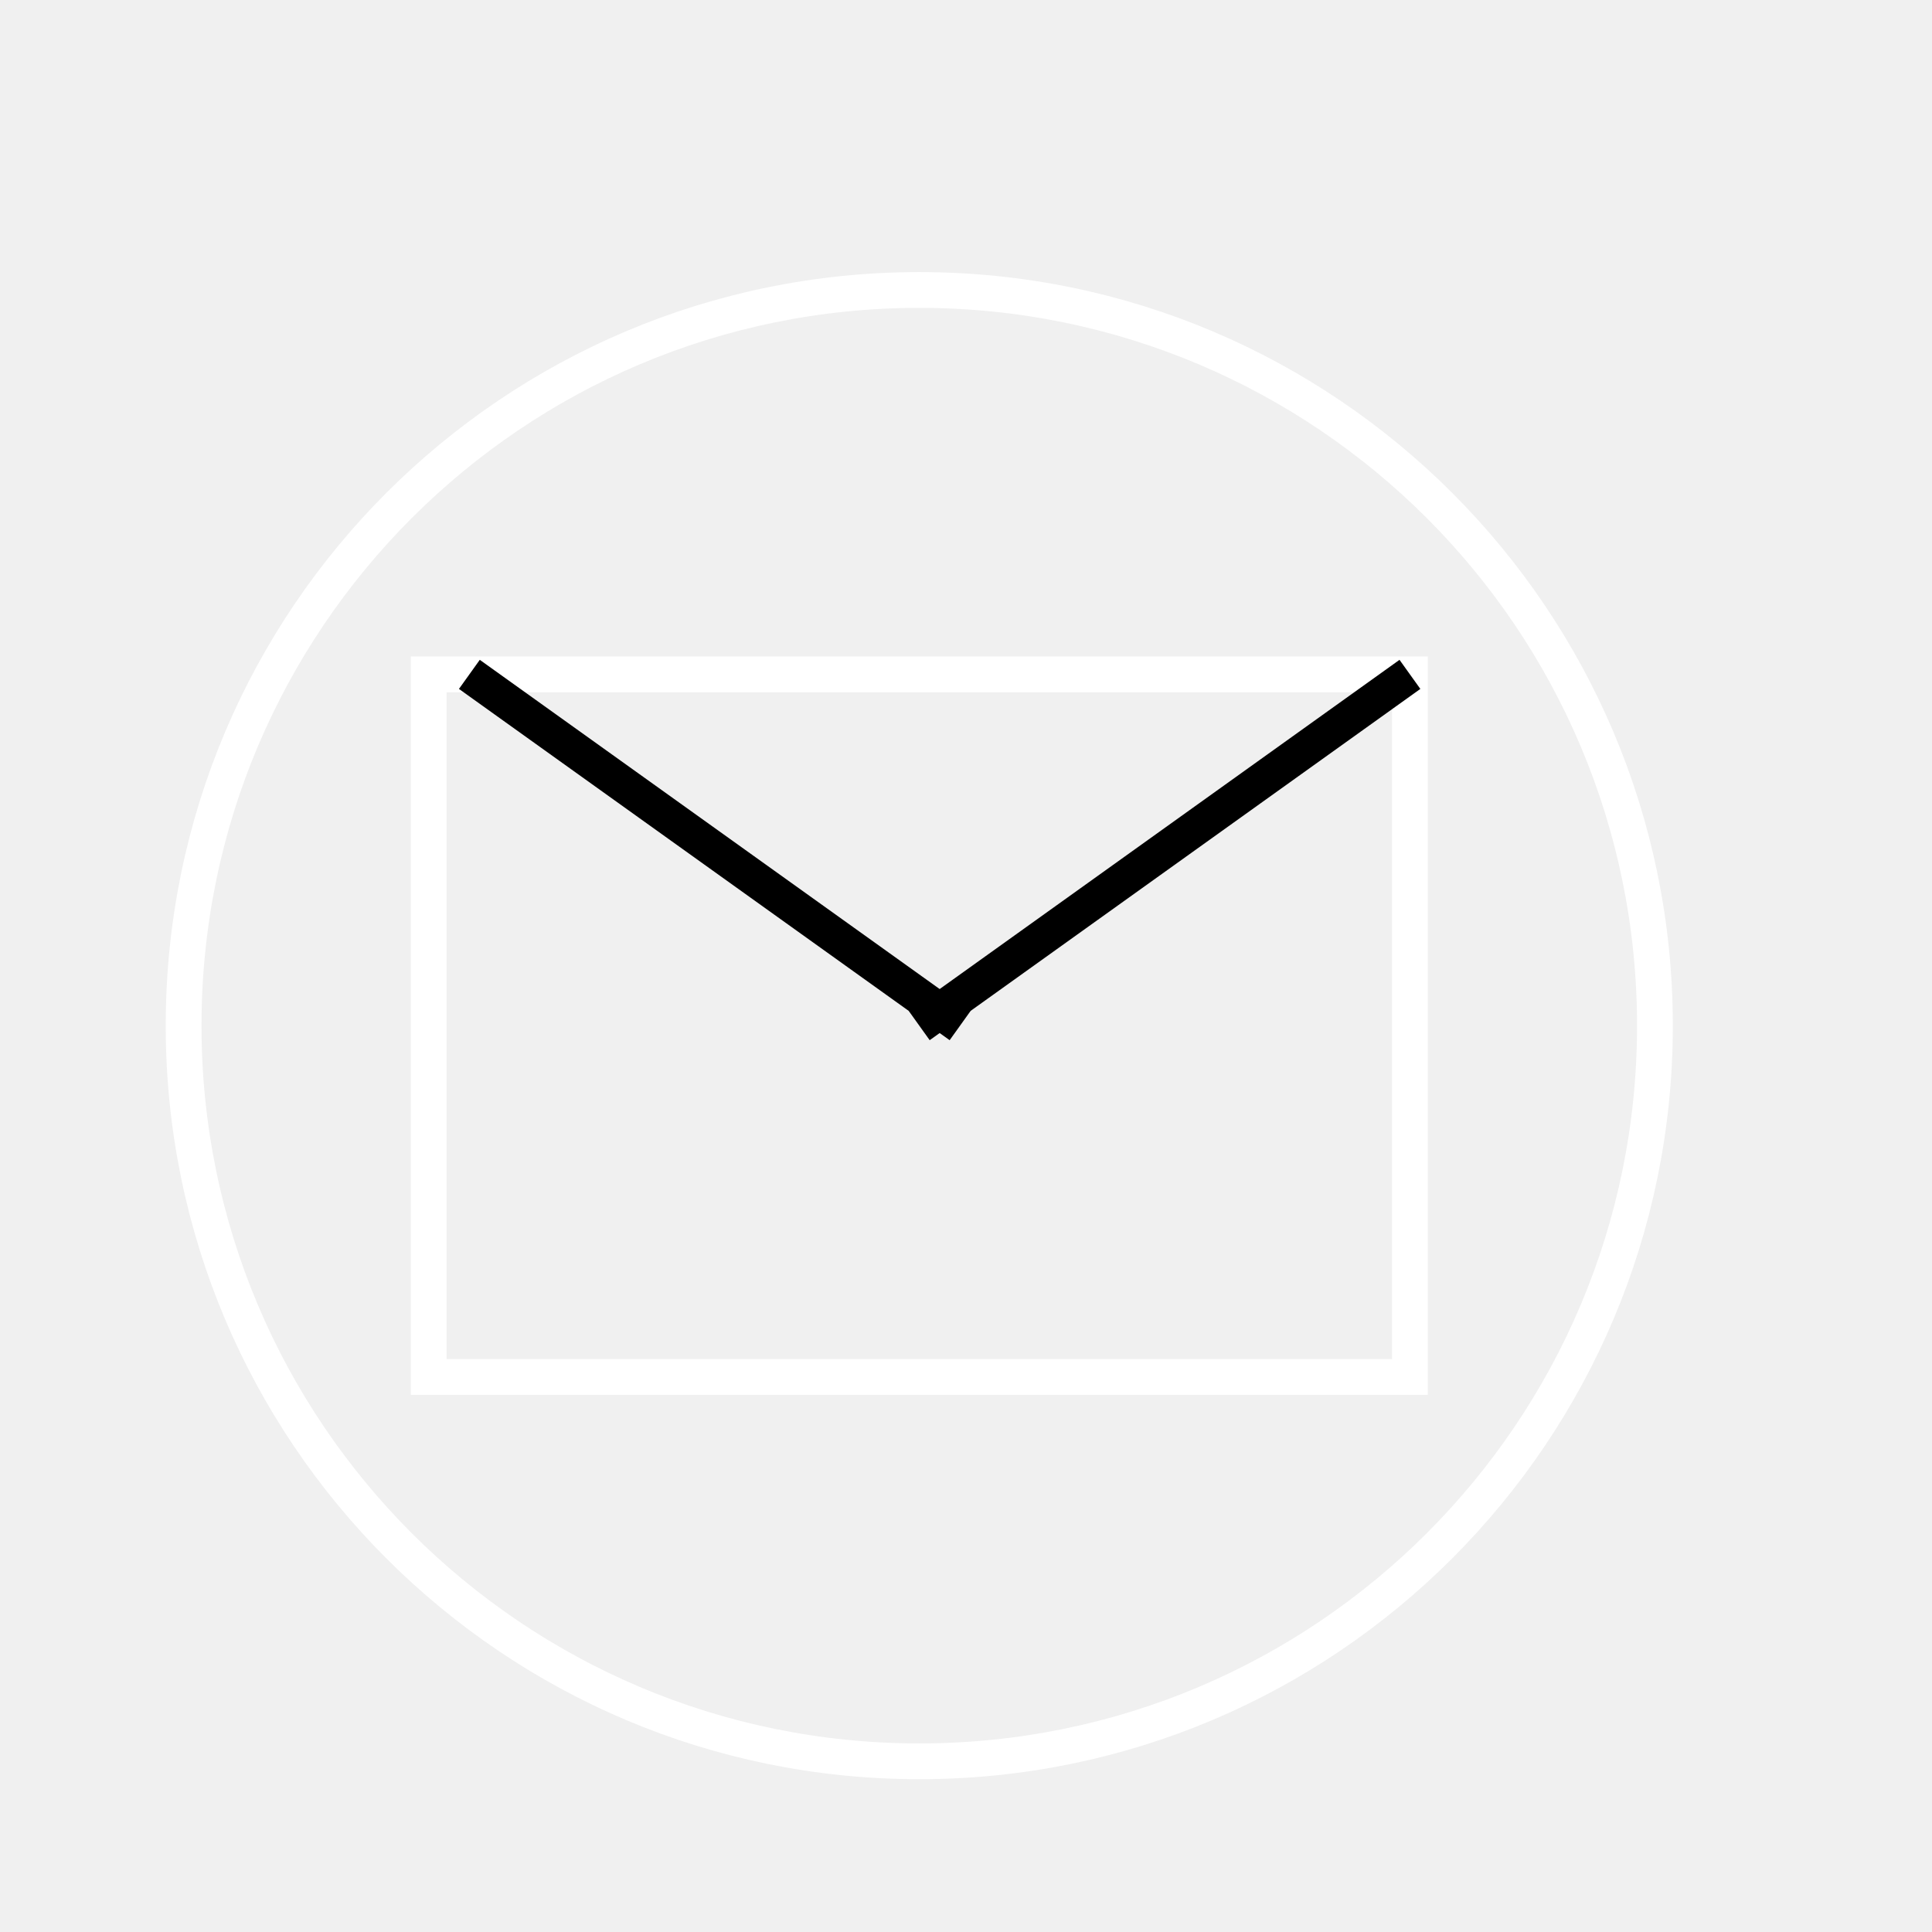
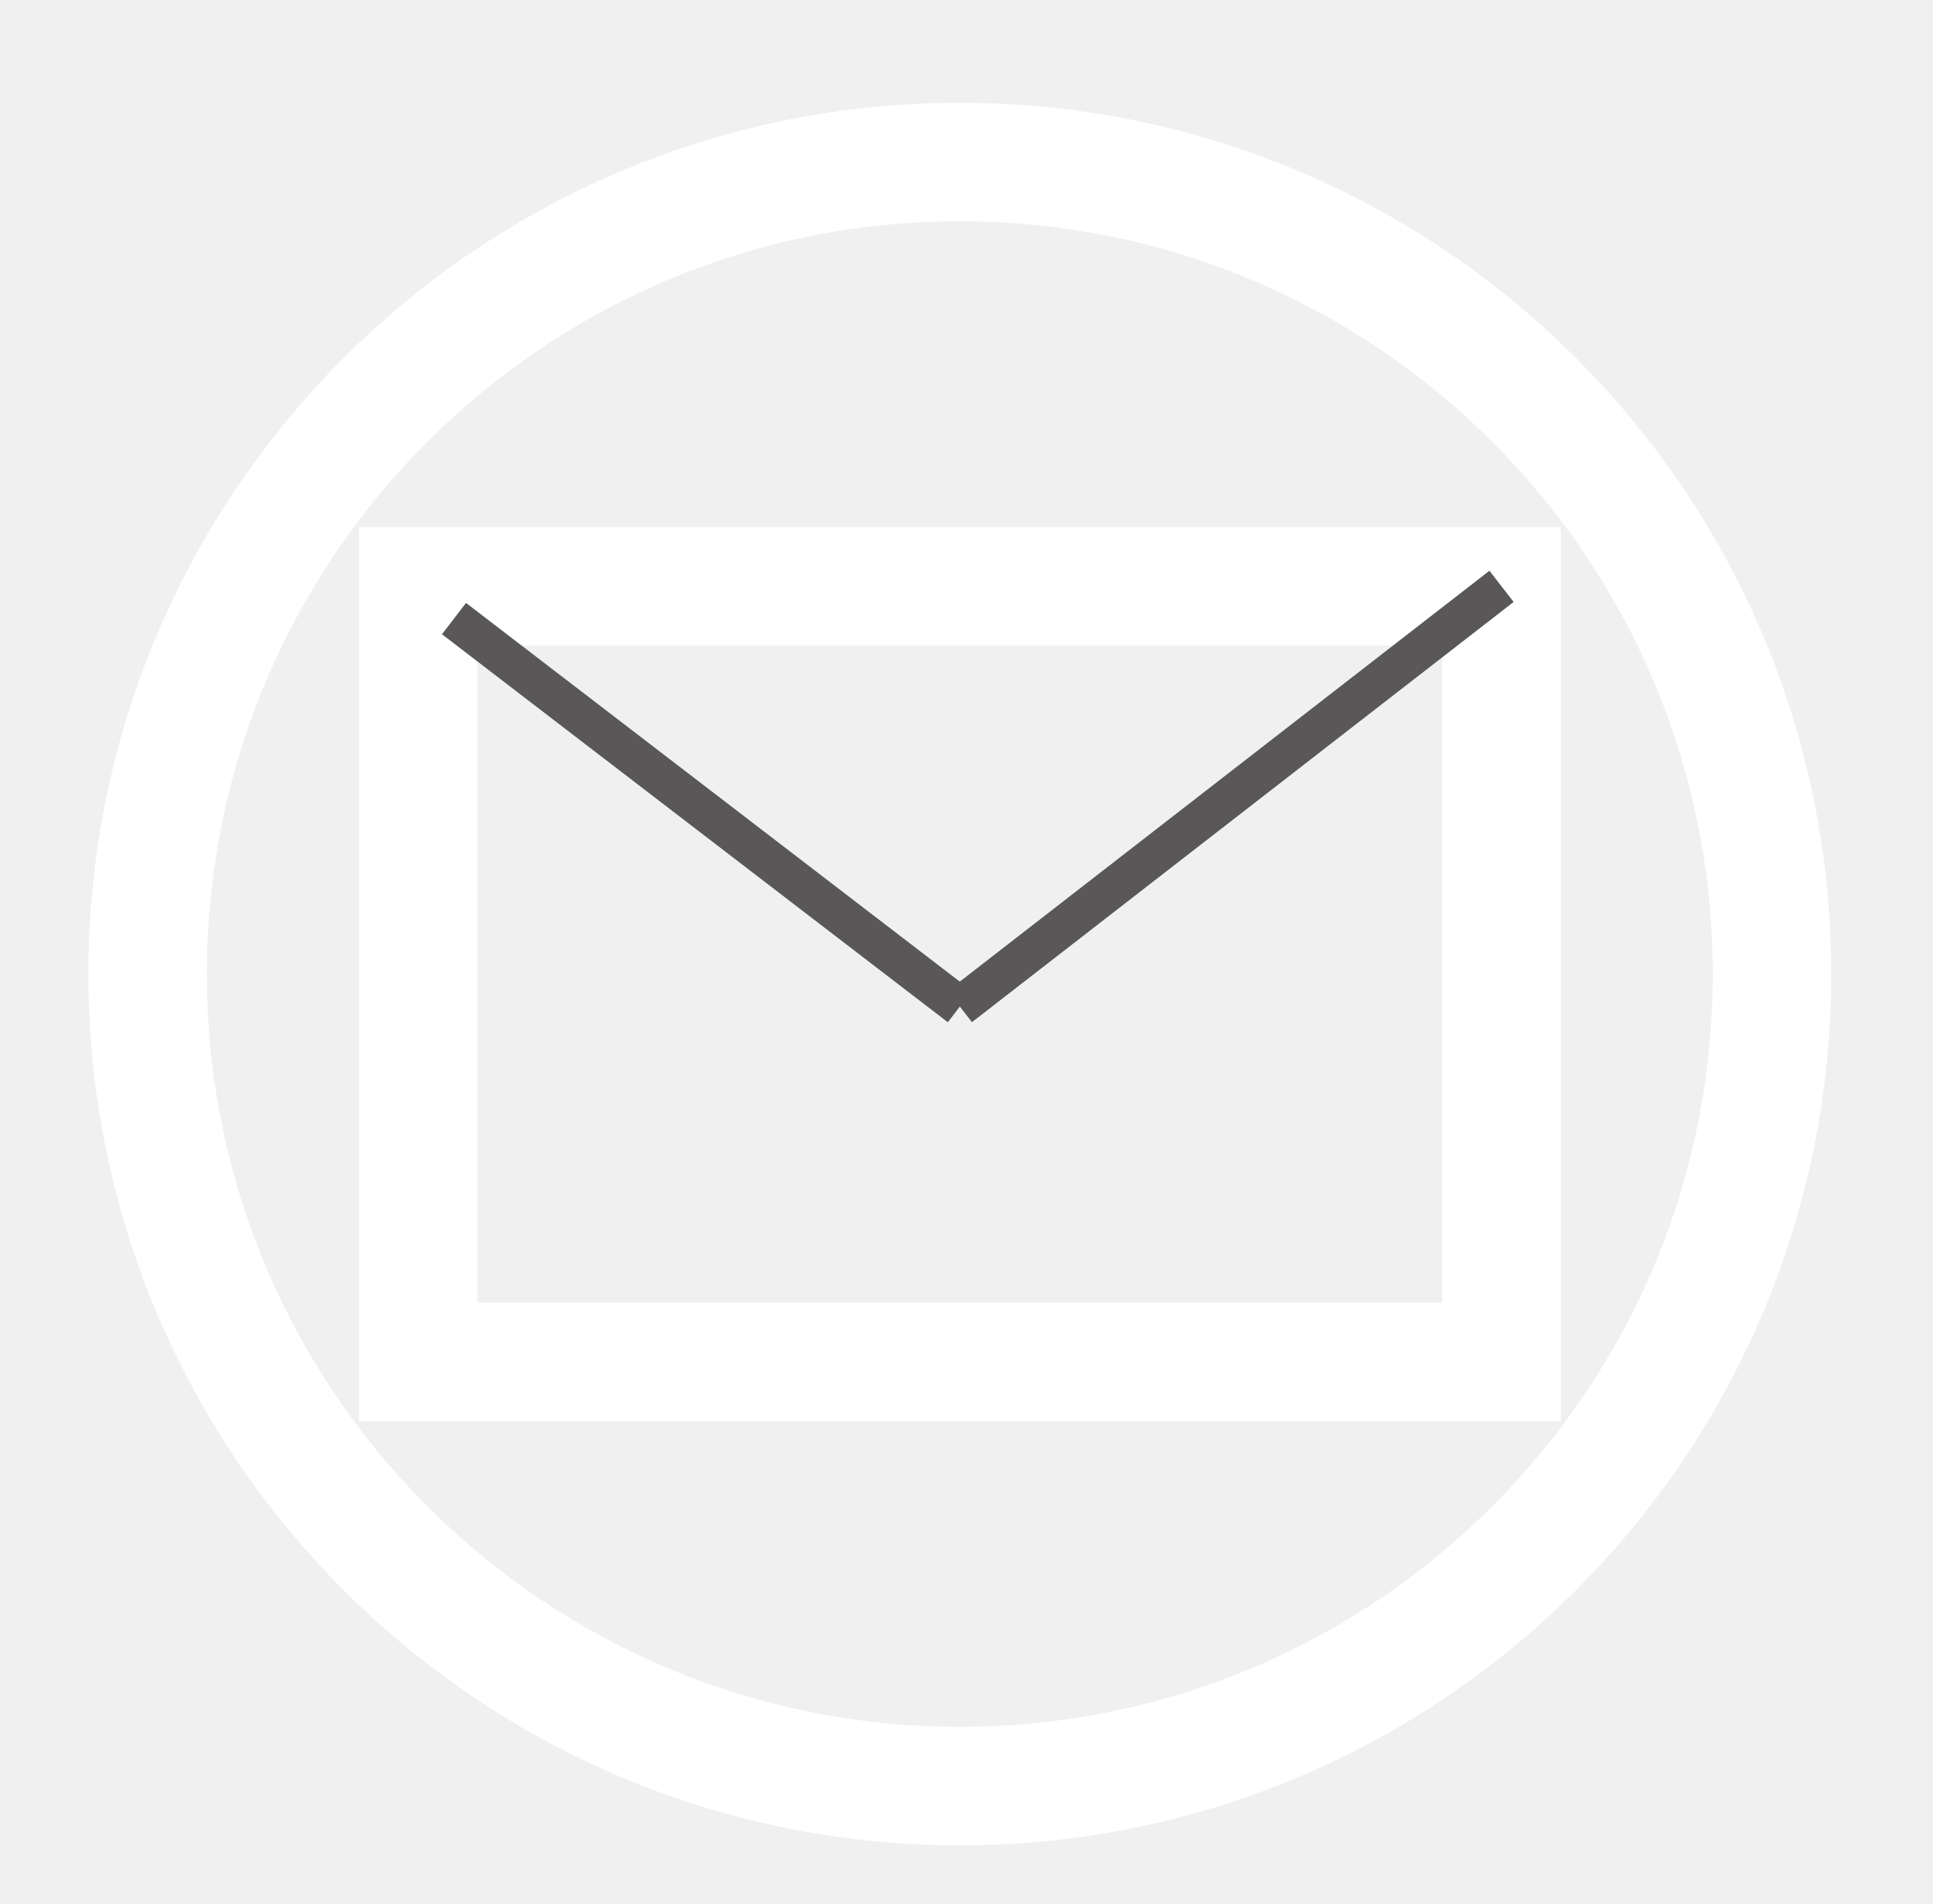
- <svg xmlns="http://www.w3.org/2000/svg" version="1.1" id="Layer_1" x="0px" y="0px" width="54px" height="54px" viewBox="50 41 54 54" enable-background="new 50 41 54 54" xml:space="preserve">
-   <rect x="61.982" y="59.849" fill="none" stroke="#FFFFFF" stroke-miterlimit="10" width="27.426" height="19.638" />
-   <line fill="none" stroke="#000000" stroke-miterlimit="10" x1="63.119" y1="59.849" x2="76.834" y2="69.667" />
-   <line fill="none" stroke="#000000" stroke-miterlimit="10" x1="75.694" y1="69.667" x2="89.408" y2="59.849" />
-   <circle fill="none" stroke="#FFFFFF" stroke-miterlimit="10" cx="75.694" cy="69.667" r="20.562" />
+ <svg xmlns="http://www.w3.org/2000/svg" version="1.1" id="Layer_1" x="0px" y="0px" width="48.935px" height="48.192px" viewBox="51.396 48.616 48.935 48.192" enable-background="new 51.396 48.616 48.935 48.192" xml:space="preserve">
+   <rect x="61.982" y="63.463" fill="none" stroke="#FFFFFF" stroke-width="3" stroke-miterlimit="10" width="27.426" height="19.636" />
+   <circle fill="none" stroke="#FFFFFF" stroke-width="3" stroke-miterlimit="10" cx="75.694" cy="73.28" r="20.561" />
+   <line fill="none" stroke="#595757" stroke-miterlimit="10" x1="75.695" y1="74.103" x2="62.889" y2="64.279" />
+   <line fill="none" stroke="#595757" stroke-miterlimit="10" x1="75.695" y1="74.103" x2="89.408" y2="63.463" />
</svg>
